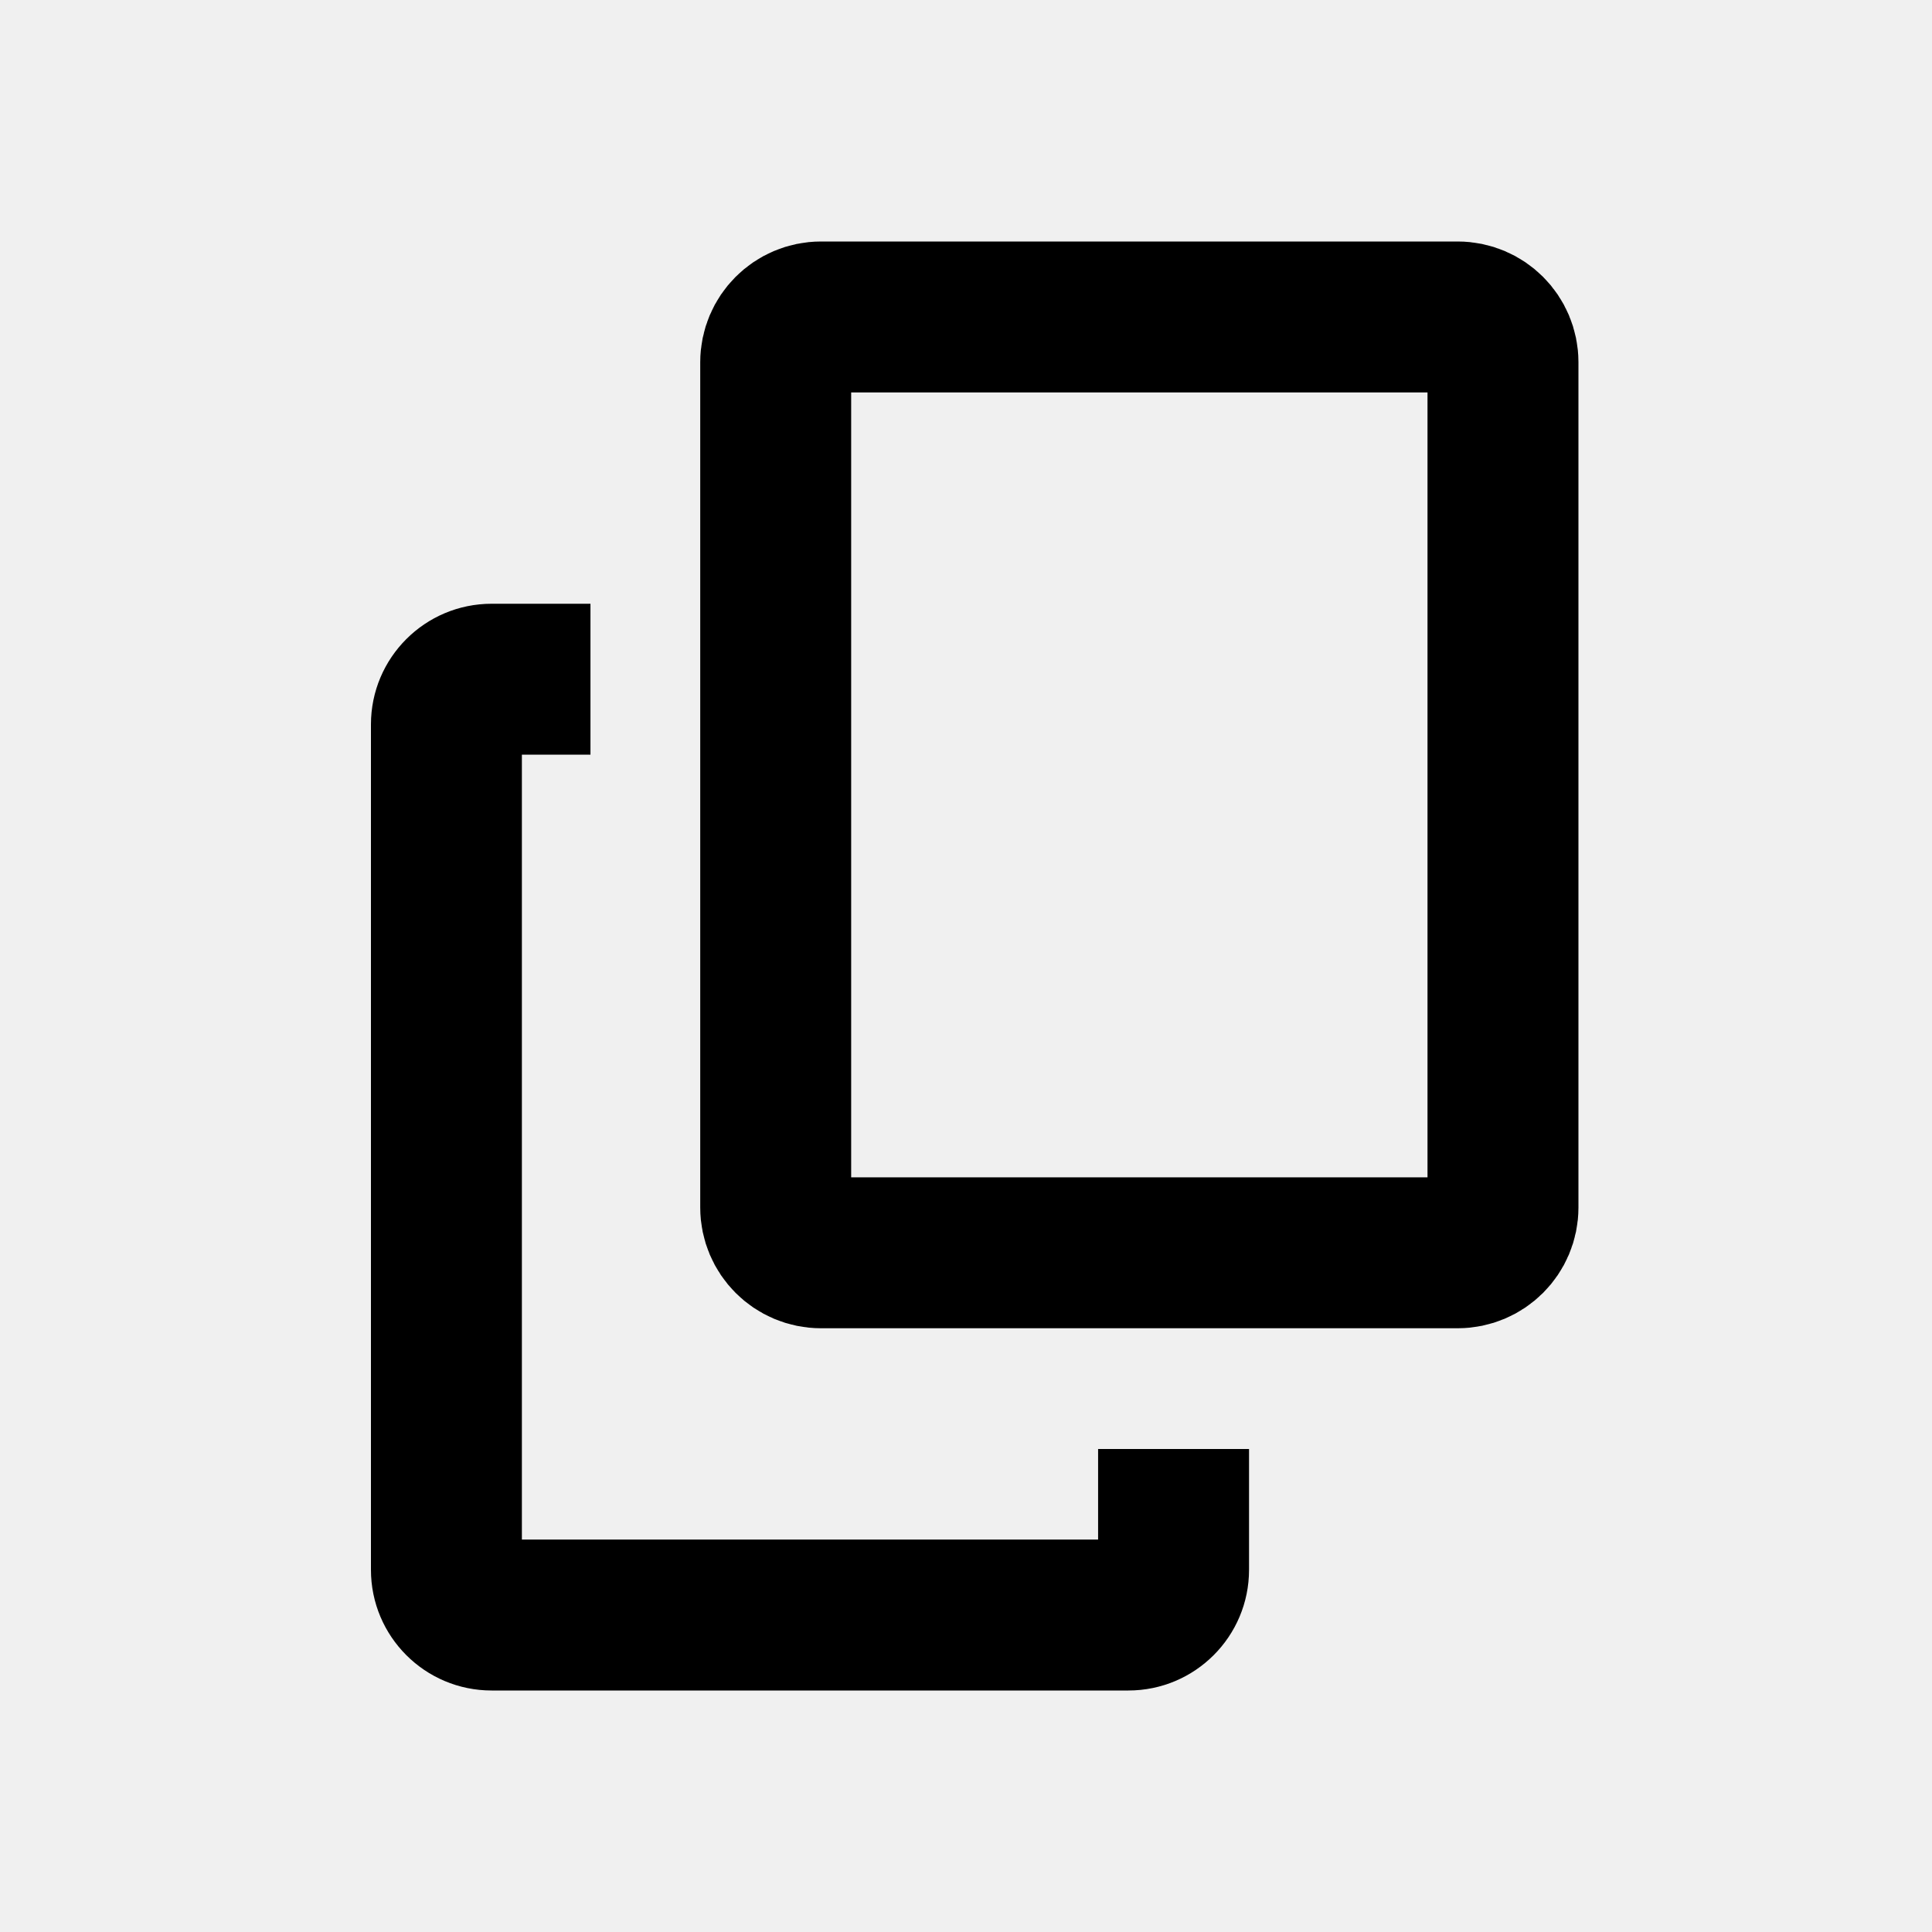
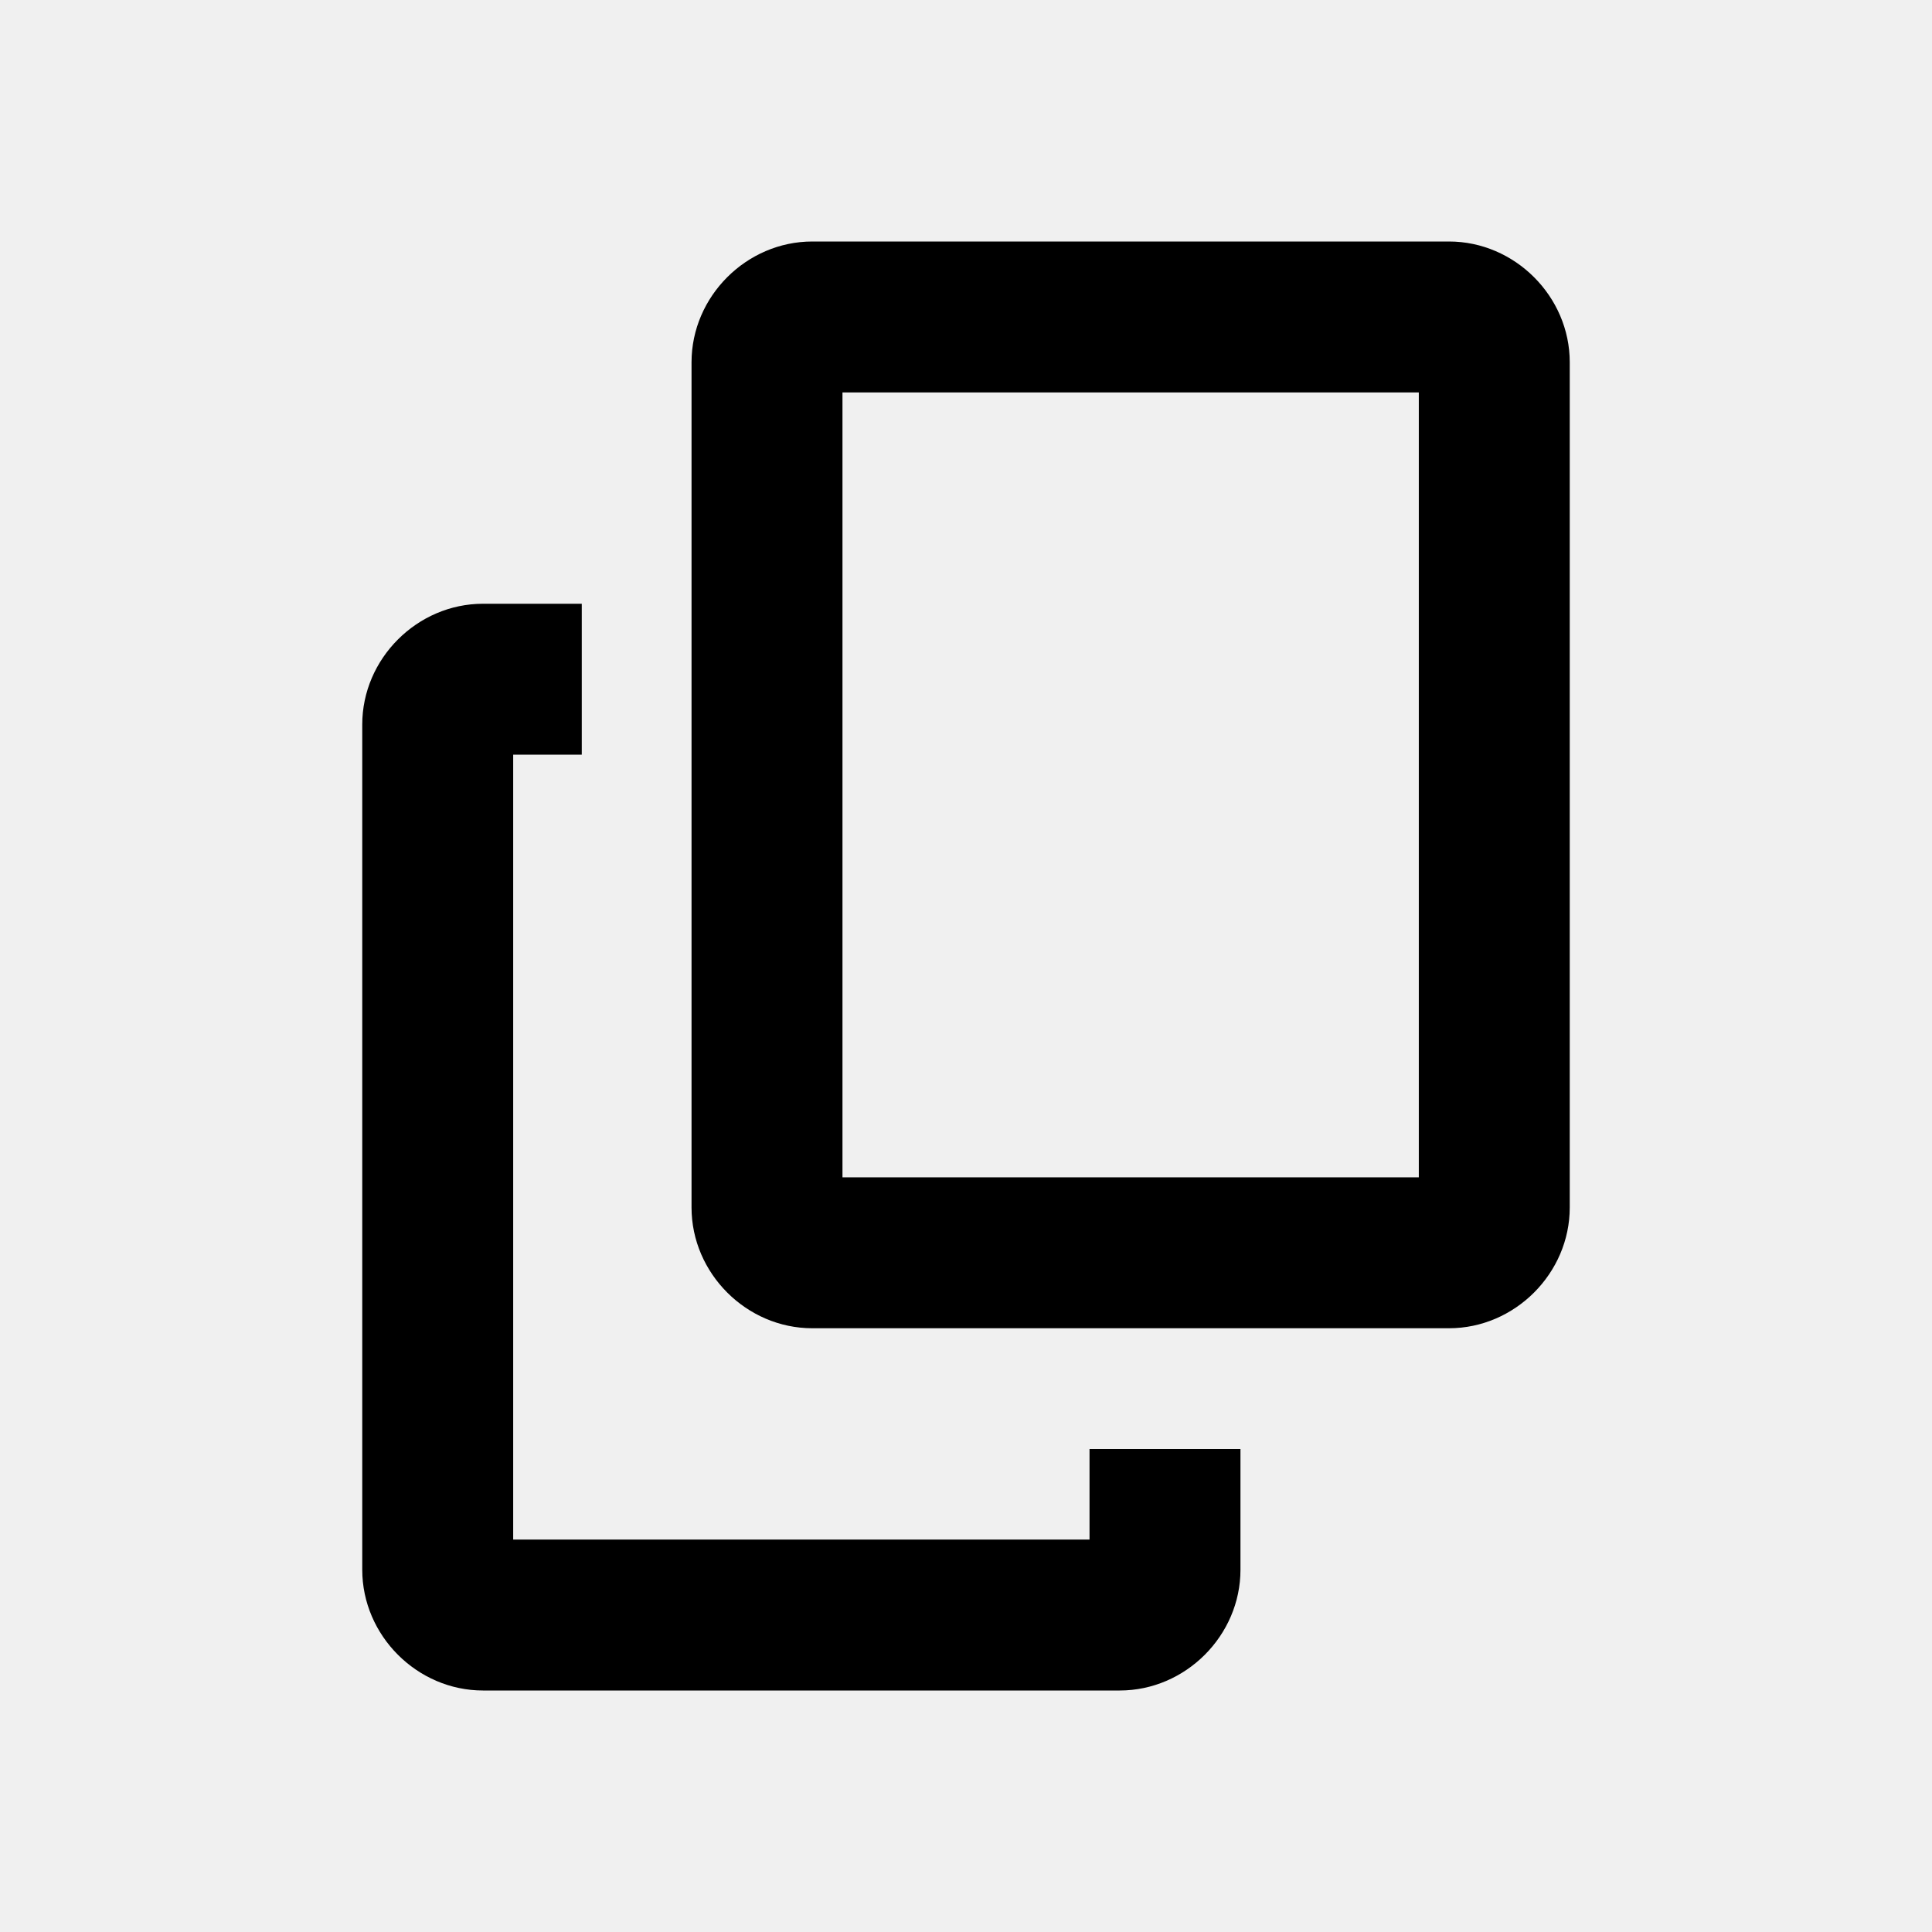
<svg xmlns="http://www.w3.org/2000/svg" width="16" height="16" viewBox="0 0 16 16" fill="none">
  <g id="icon">
-     <path d="M6.799 2.625H12.072C12.279 2.625 12.447 2.793 12.447 3V10C12.447 10.207 12.279 10.375 12.072 10.375H6.799C6.592 10.375 6.424 10.207 6.424 10V3C6.424 2.793 6.592 2.625 6.799 2.625Z" stroke="currentColor" stroke-width="1.25" />
-     <mask id="path-2-inside-1_1347_6182" fill="white">
-       <path d="M4.89 5H4.072C3.519 5 3.072 5.448 3.072 6V13C3.072 13.552 3.519 14 4.072 14H9.344C9.897 14 10.344 13.552 10.344 13V12H9.094V12.75H4.322V6.25H4.89V5Z" />
-     </mask>
-     <path d="M4.89 5H6.14V3.75H4.89V5ZM10.344 12H11.594V10.75H10.344V12ZM9.094 12V10.75H7.844V12H9.094ZM9.094 12.75V14H10.344V12.75H9.094ZM4.322 12.75H3.072V14H4.322V12.75ZM4.322 6.25V5H3.072V6.25H4.322ZM4.89 6.25V7.5H6.14V6.25H4.89ZM4.89 3.75H4.072V6.25H4.89V3.75ZM4.072 3.75C2.829 3.75 1.822 4.757 1.822 6H4.322C4.322 6.138 4.21 6.25 4.072 6.25V3.75ZM1.822 6V13H4.322V6H1.822ZM1.822 13C1.822 14.243 2.829 15.25 4.072 15.25V12.75C4.21 12.75 4.322 12.862 4.322 13H1.822ZM4.072 15.25H9.344V12.75H4.072V15.25ZM9.344 15.25C10.587 15.25 11.594 14.243 11.594 13H9.094C9.094 12.862 9.206 12.75 9.344 12.75V15.25ZM11.594 13V12H9.094V13H11.594ZM10.344 10.75H9.094V13.25H10.344V10.75ZM10.344 12.75V12H7.844V12.75H10.344ZM4.322 14H9.094V11.5H4.322V14ZM3.072 6.25V12.75H5.572V6.25H3.072ZM4.89 5H4.322V7.5H4.89V5ZM6.14 6.25V5H3.64V6.25H6.14Z" fill="currentColor" mask="url(#path-2-inside-1_1347_6182)" />
+     <path d="M6.727 2c-.545 0-1 .455-1 1v7c0 .545.455 1 1 1H12c.545 0 1-.455 1-1V3c0-.545-.455-1-1-1Zm.25 1.25h4.773v6.5H6.977ZM4 5c-.545 0-1 .455-1 1v7c0 .545.455 1 1 1h5.273c.545 0 1-.455 1-1v-1h-1.25v.75H4.25v-6.5h.568V5Z" fill="currentColor" />
  </g>
</svg>
